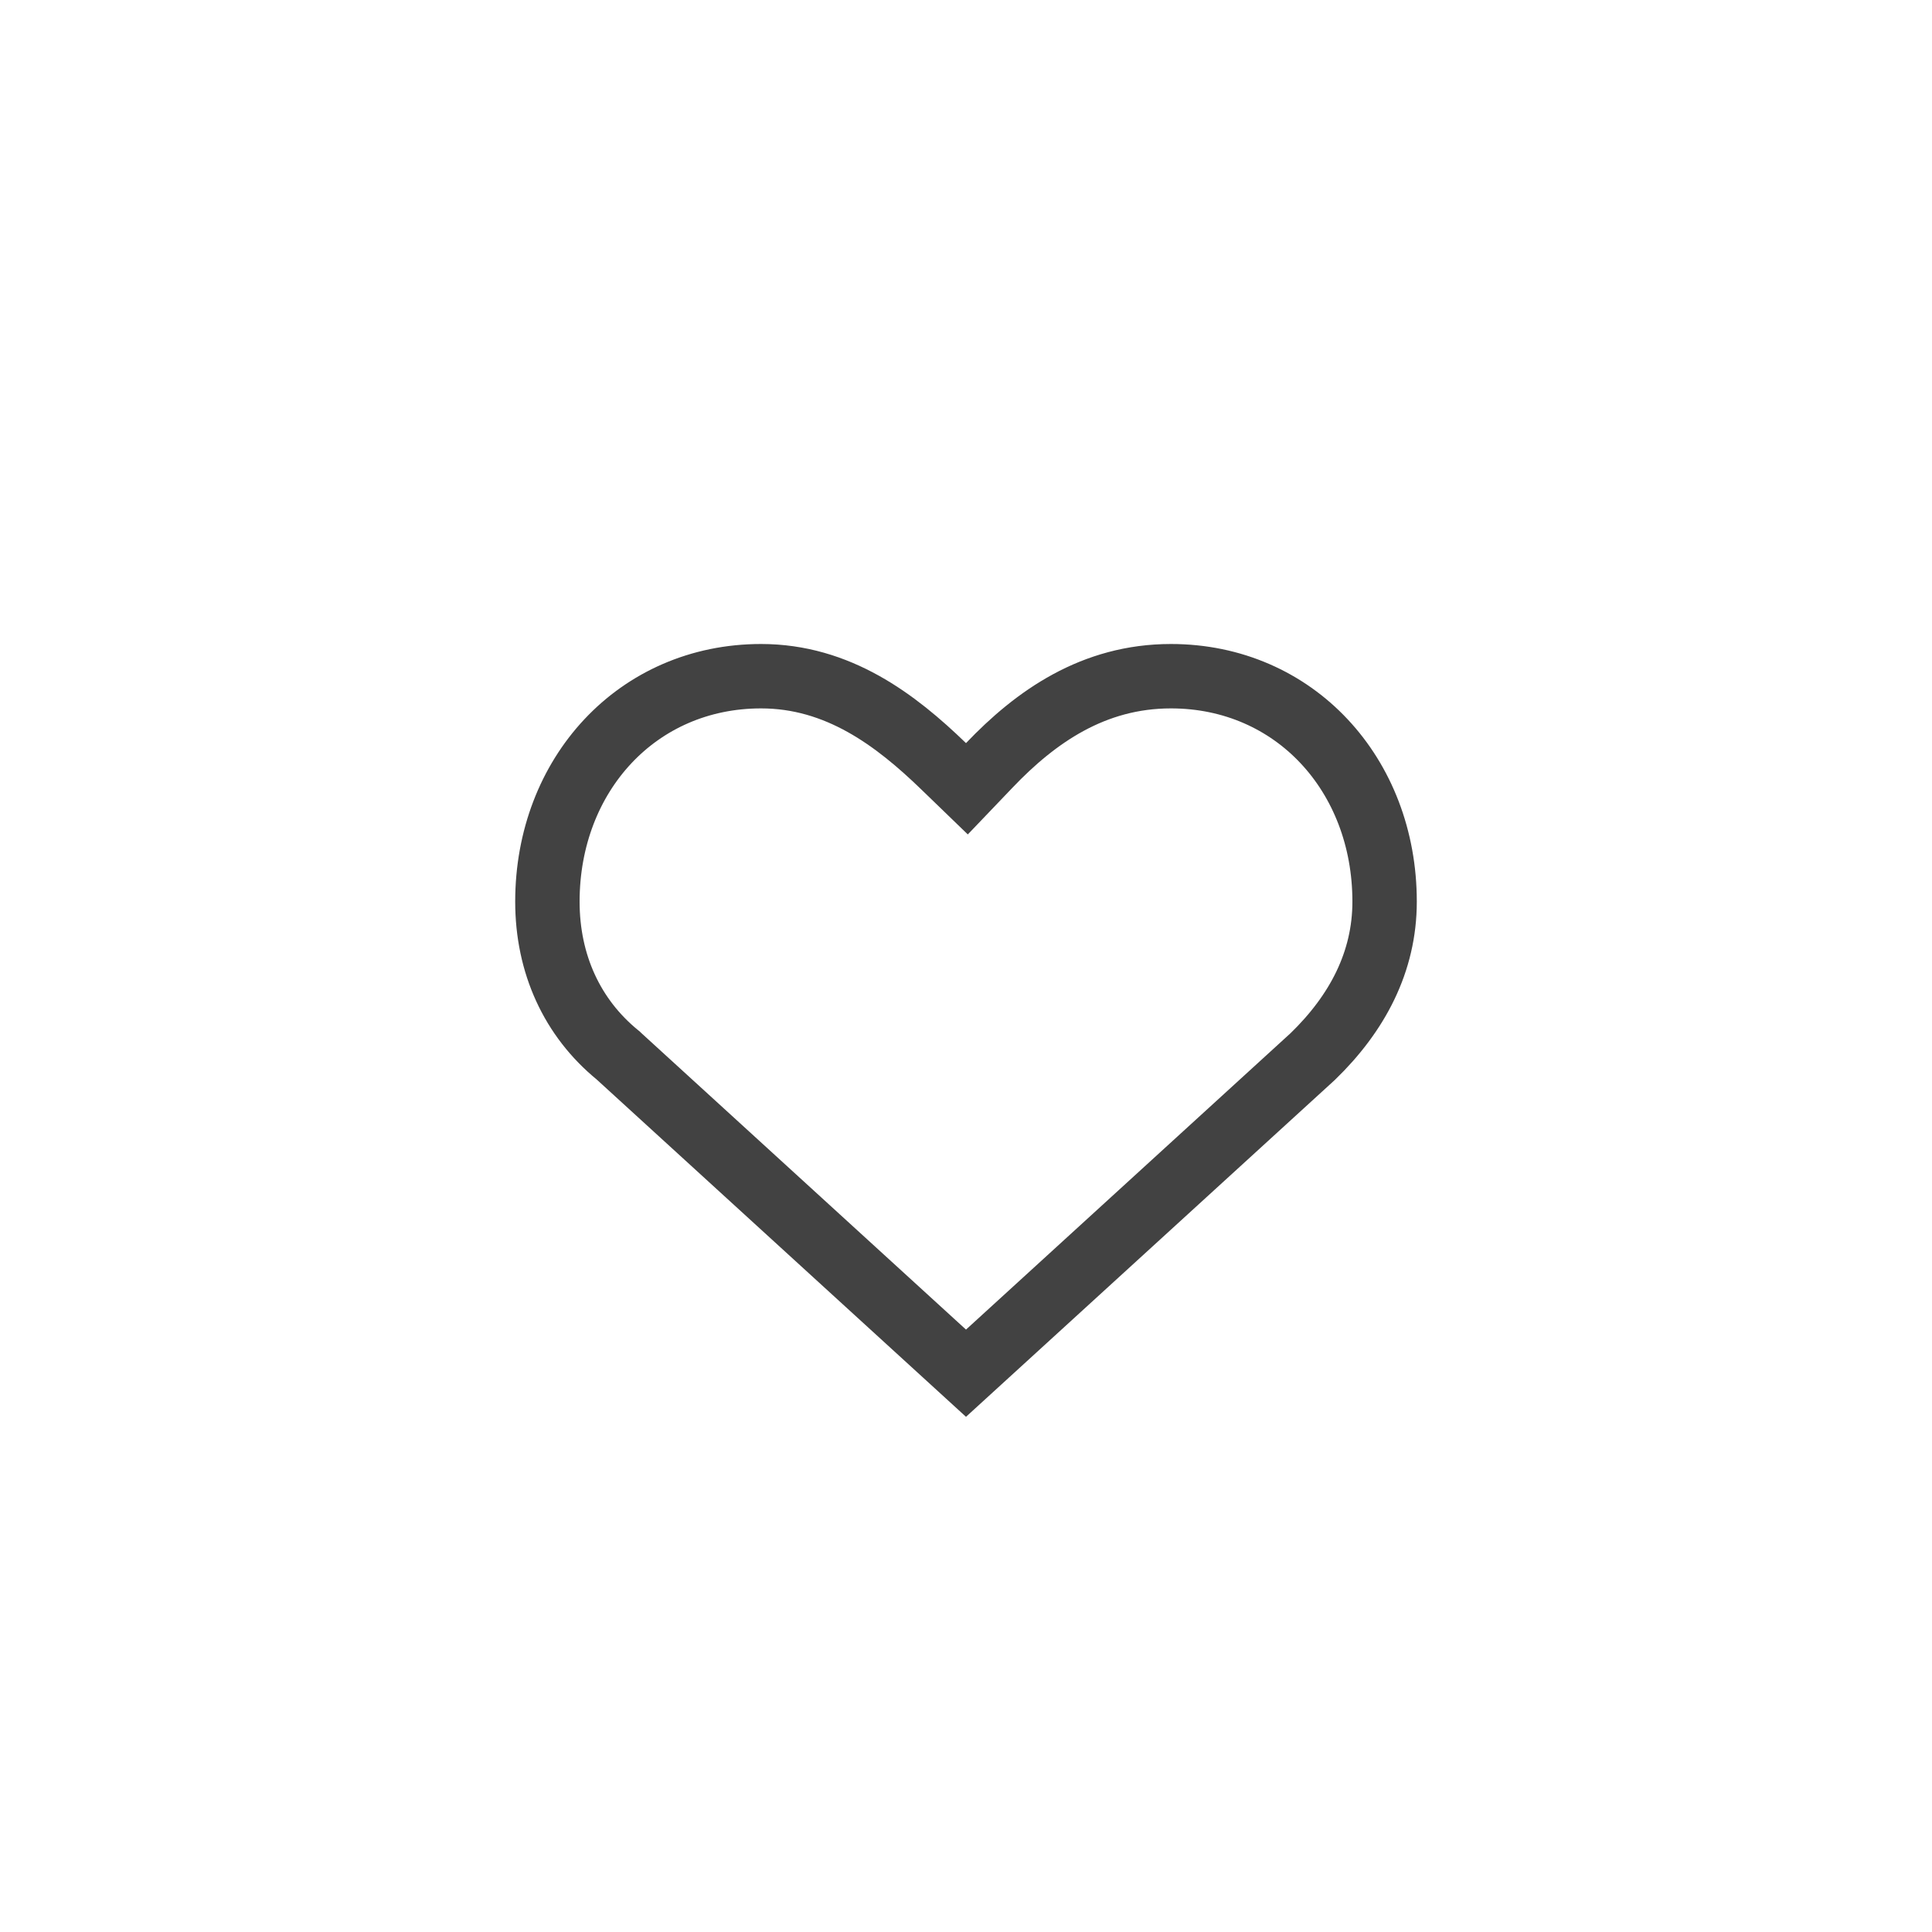
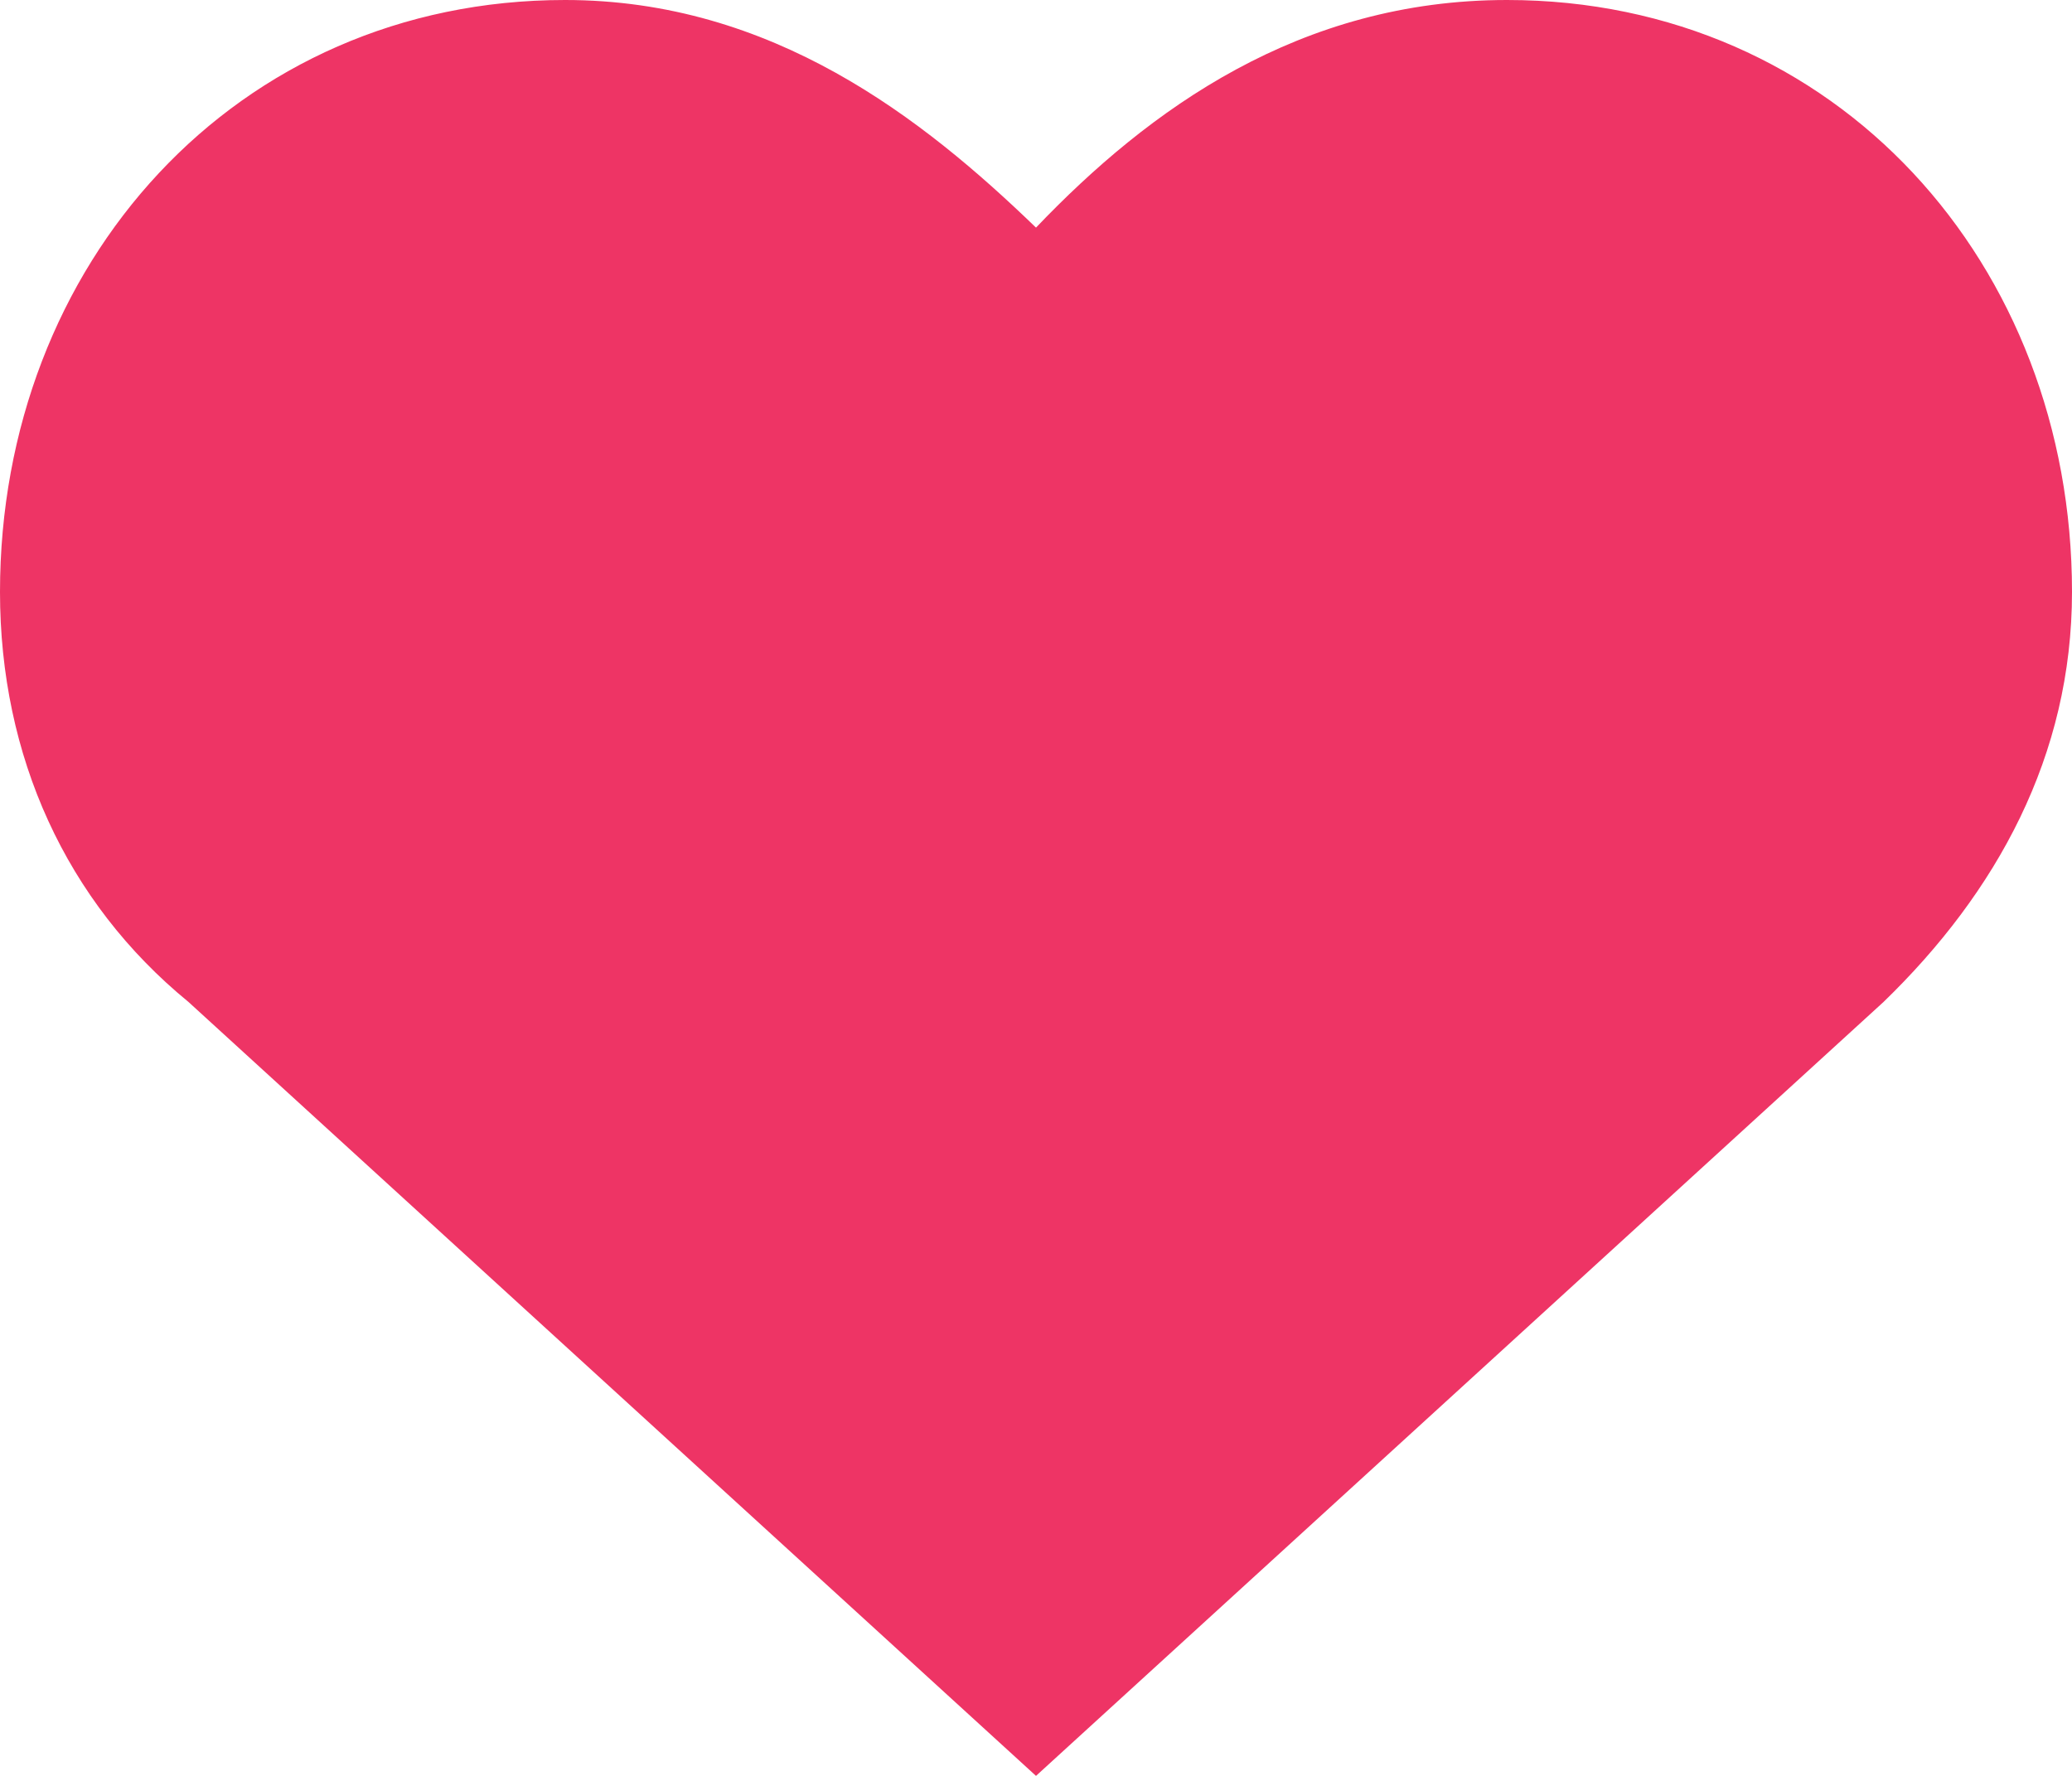
- <svg xmlns="http://www.w3.org/2000/svg" width="30" height="30" fill="none">
-   <path d="m14.652 11.898.362.35.348-.364c.72-.755 1.616-1.384 2.82-1.384 1.92 0 3.318 1.529 3.318 3.5 0 .937-.425 1.736-1.115 2.405L15 21.323 9.61 16.4l-.01-.01-.01-.008C8.885 15.806 8.5 14.968 8.5 14c0-1.971 1.398-3.5 3.318-3.5 1.195 0 2.09.678 2.834 1.398Z" stroke="#424242" />
+ <svg xmlns="http://www.w3.org/2000/svg" width="14" height="12" fill="none">
+   <path d="M10.182 0C8.782 0 7.764.738 7 1.538 6.236.8 5.218 0 3.818 0 1.591 0 0 1.785 0 4c0 1.108.445 2.092 1.273 2.77L7 12l5.727-5.23C13.491 6.03 14 5.107 14 4c0-2.215-1.59-4-3.818-4Z" fill="#EE3465" />
</svg>
